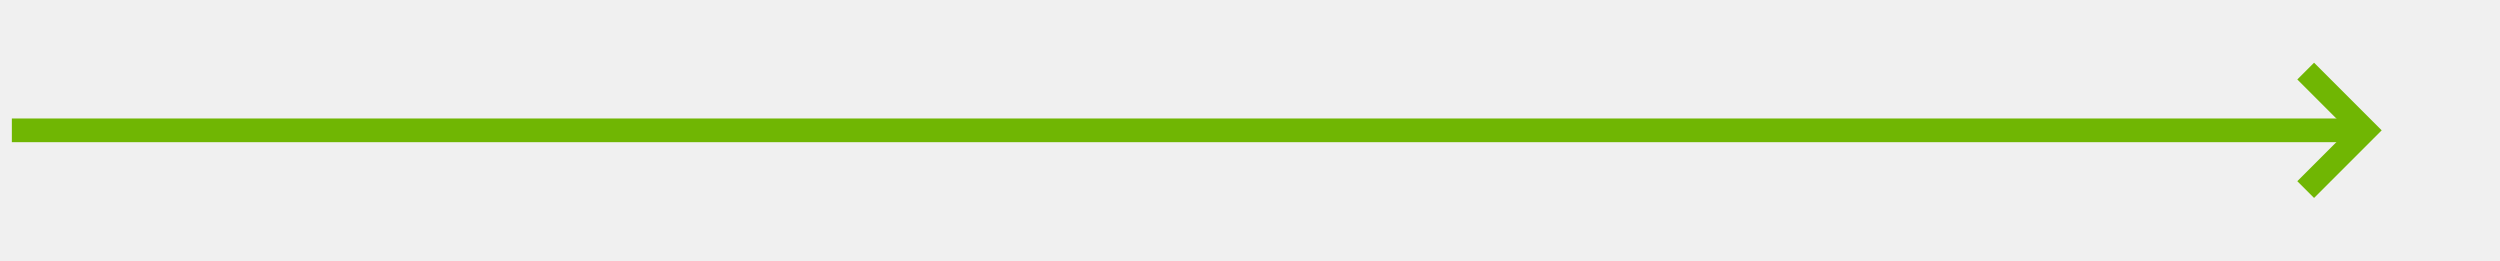
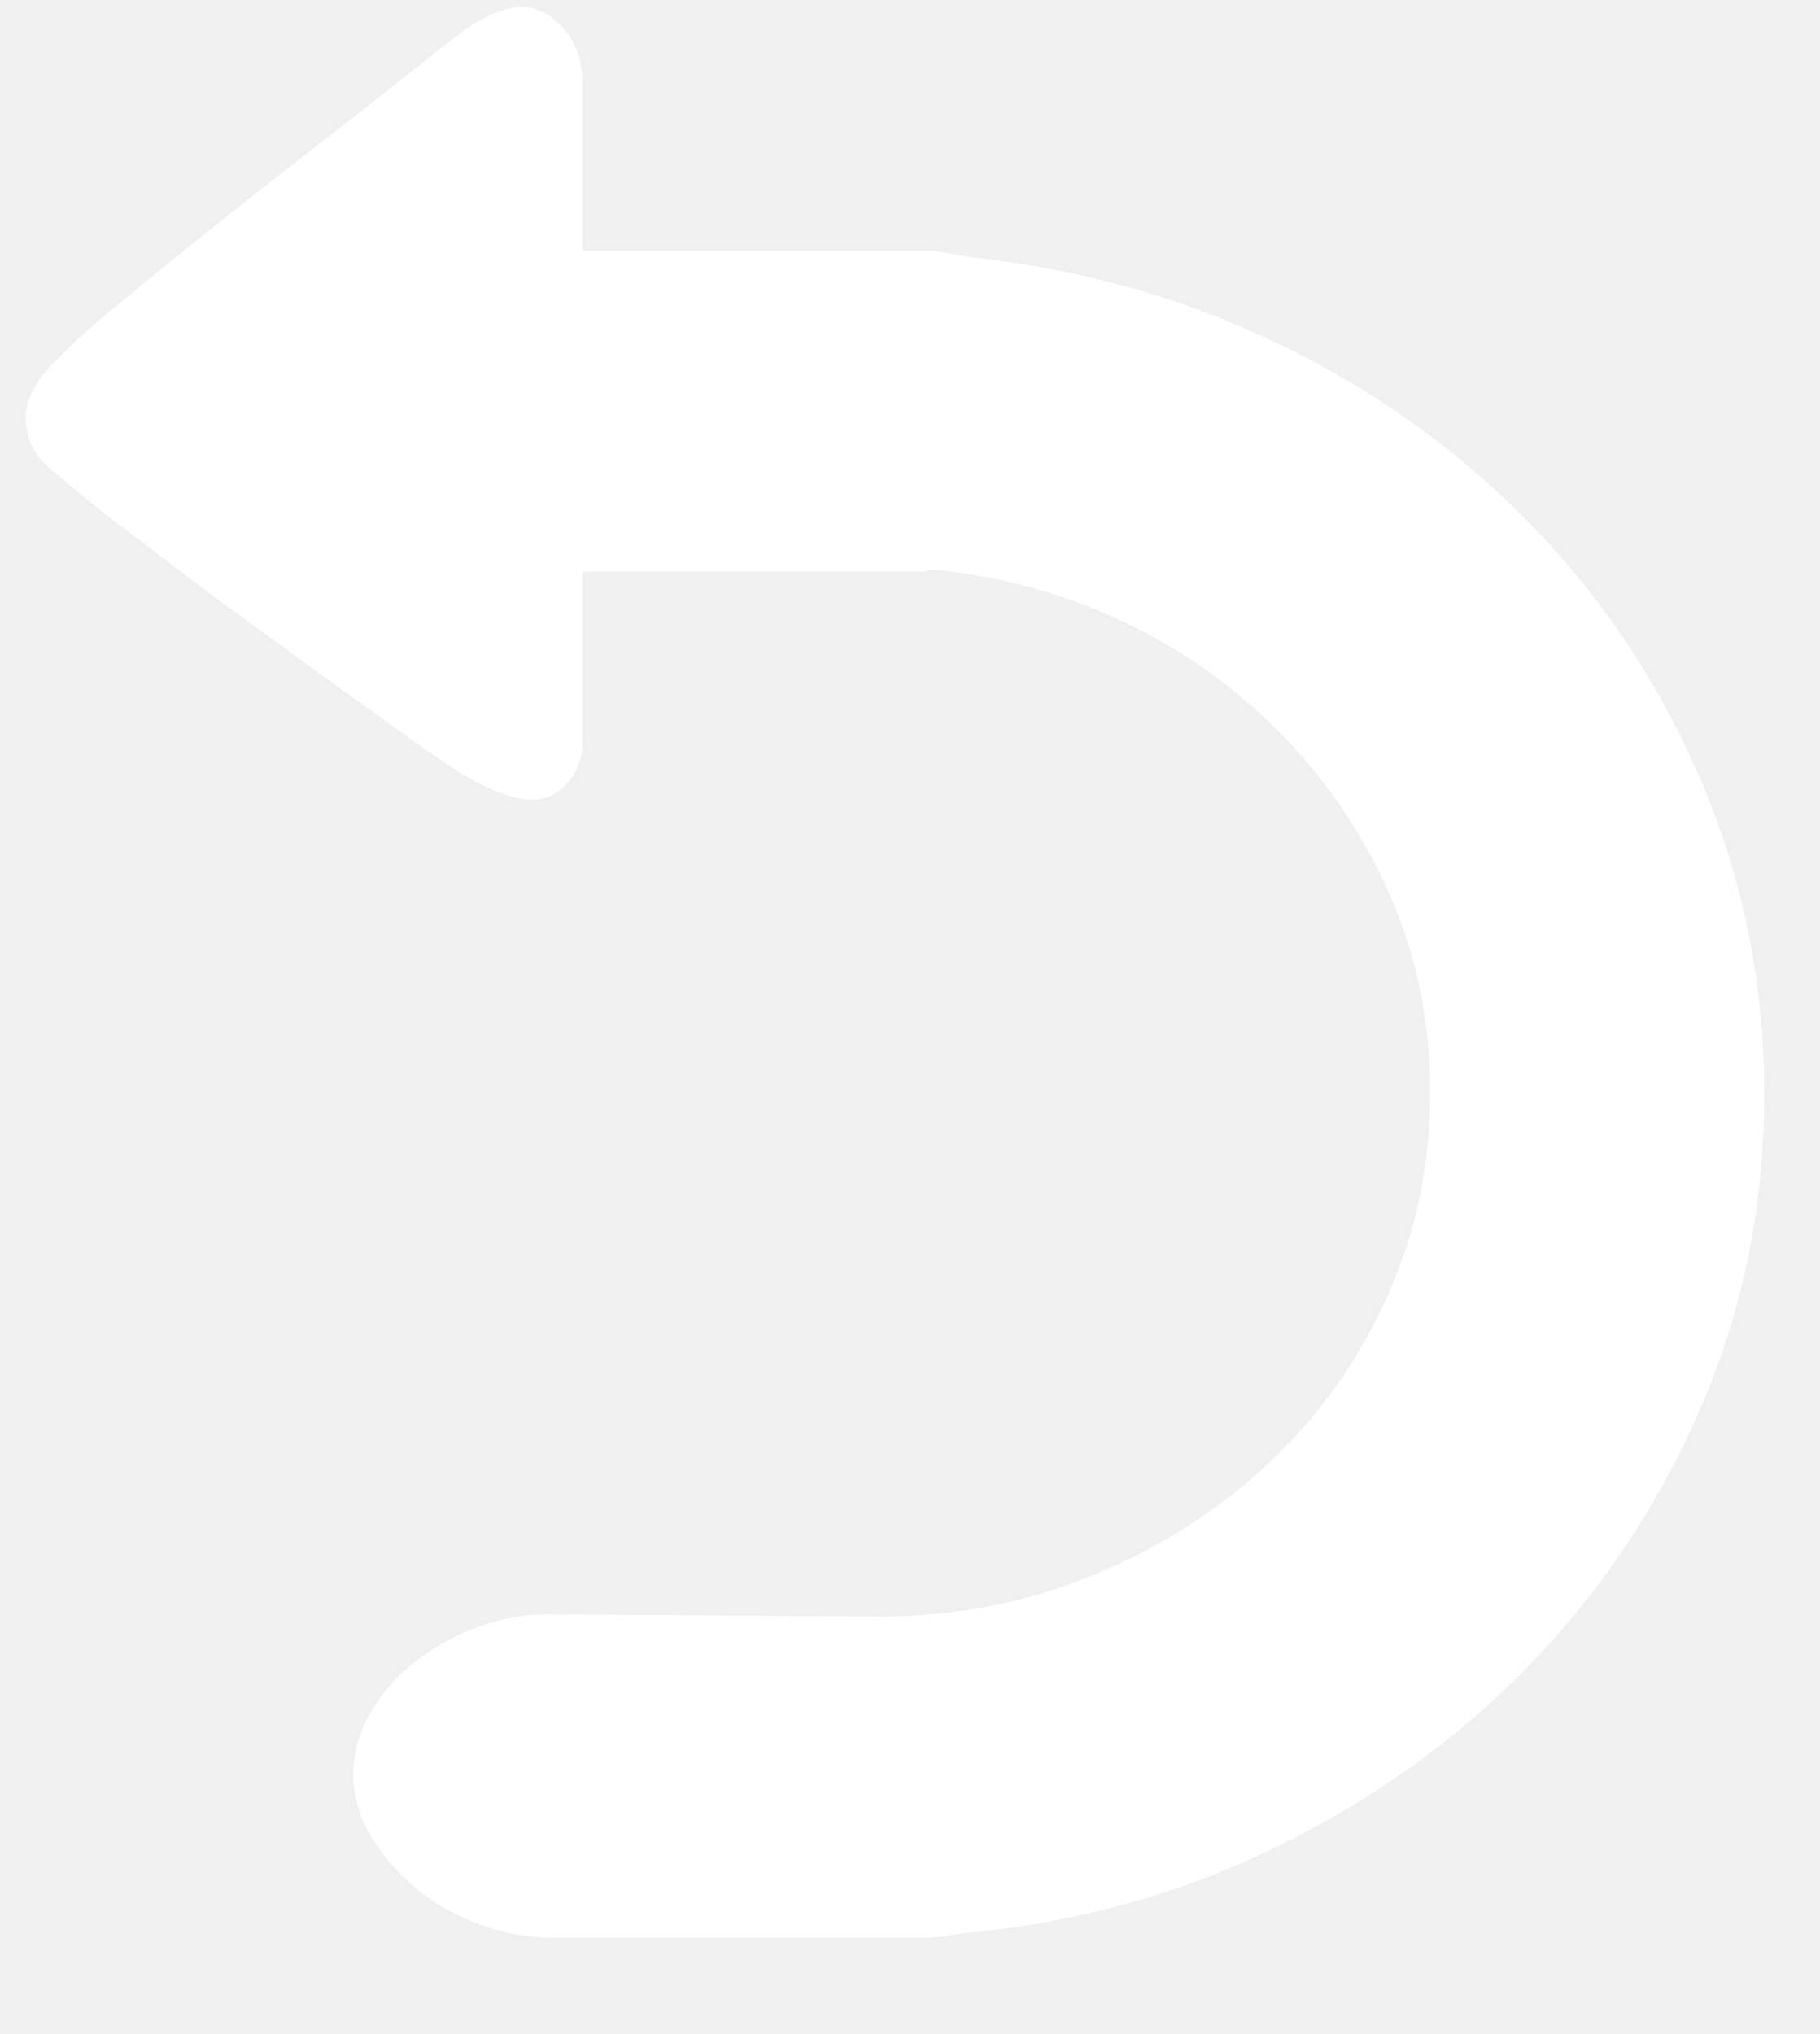
- <svg xmlns="http://www.w3.org/2000/svg" version="1.1" width="211px" height="22px">
-   <g transform="matrix(1 0 0 1 -366 -595 )">
-     <path d="M 559.893 601.707  L 564.186 606  L 559.893 610.293  L 561.307 611.707  L 566.307 606.707  L 567.014 606  L 566.307 605.293  L 561.307 600.293  L 559.893 601.707  Z " fill-rule="nonzero" fill="#70b603" stroke="none" />
-     <path d="M 367 606  L 565 606  " stroke-width="2" stroke="#70b603" fill="none" />
+ <svg xmlns="http://www.w3.org/2000/svg" version="1.1" width="17px" height="19px">
+   <g transform="matrix(1 0 0 1 -1933 -81 )">
+     <path d="M 15.91 7.34  C 16.29 8.247  16.48 9.207  16.48 10.22  C 16.48 11.247  16.287 12.213  15.9 13.12  C 15.513 14.027  14.983 14.83  14.31 15.53  C 13.637 16.23  12.843 16.803  11.93 17.25  C 11.017 17.697  10.033 17.967  8.98 18.06  C 8.913 18.073  8.853 18.083  8.8 18.09  C 8.747 18.097  8.687 18.1  8.62 18.1  L 5.16 18.1  C 4.933 18.1  4.71 18.06  4.49 17.98  C 4.27 17.9  4.073 17.79  3.9 17.65  C 3.727 17.51  3.583 17.347  3.47 17.16  C 3.357 16.973  3.3 16.78  3.3 16.58  C 3.3 16.38  3.353 16.187  3.46 16  C 3.567 15.813  3.707 15.653  3.88 15.52  C 4.053 15.387  4.247 15.28  4.46 15.2  C 4.673 15.12  4.893 15.08  5.12 15.08  L 8.22 15.1  C 8.927 15.1  9.593 14.97  10.22 14.71  C 10.847 14.45  11.393 14.1  11.86 13.66  C 12.327 13.22  12.693 12.703  12.96 12.11  C 13.227 11.517  13.36 10.88  13.36 10.2  C 13.36 9.56  13.24 8.96  13 8.4  C 12.76 7.84  12.43 7.34  12.01 6.9  C 11.59 6.46  11.1 6.103  10.54 5.83  C 9.98 5.557  9.373 5.387  8.72 5.32  C 8.693 5.32  8.677 5.323  8.67 5.33  C 8.663 5.337  8.647 5.34  8.62 5.34  L 5.44 5.34  L 5.44 6.92  C 5.44 7.147  5.35 7.313  5.17 7.42  C 4.99 7.527  4.7 7.46  4.3 7.22  C 4.193 7.153  4.023 7.037  3.79 6.87  C 3.557 6.703  3.283 6.507  2.97 6.28  C 2.657 6.053  2.327 5.813  1.98 5.56  L 0.98 4.8  C 0.78 4.64  0.607 4.497  0.46 4.37  C 0.313 4.243  0.24 4.087  0.24 3.9  C 0.24 3.74  0.323 3.573  0.49 3.4  C 0.657 3.227  0.847 3.053  1.06 2.88  C 1.3 2.68  1.587 2.447  1.92 2.18  C 2.253 1.913  2.583 1.653  2.91 1.4  C 3.237 1.147  3.53 0.917  3.79 0.71  C 4.05 0.503  4.233 0.36  4.34 0.28  C 4.66 0.053  4.92 0.007  5.12 0.14  C 5.32 0.273  5.427 0.473  5.44 0.74  L 5.44 2.34  L 8.62 2.34  C 8.687 2.34  8.757 2.347  8.83 2.36  C 8.903 2.373  8.973 2.387  9.04 2.4  C 10.08 2.507  11.053 2.78  11.96 3.22  C 12.867 3.66  13.657 4.23  14.33 4.93  C 15.003 5.63  15.53 6.433  15.91 7.34  Z " fill-rule="nonzero" fill="#ffffff" stroke="none" transform="matrix(1 0 0 1 1933 81 )" />
  </g>
</svg>
